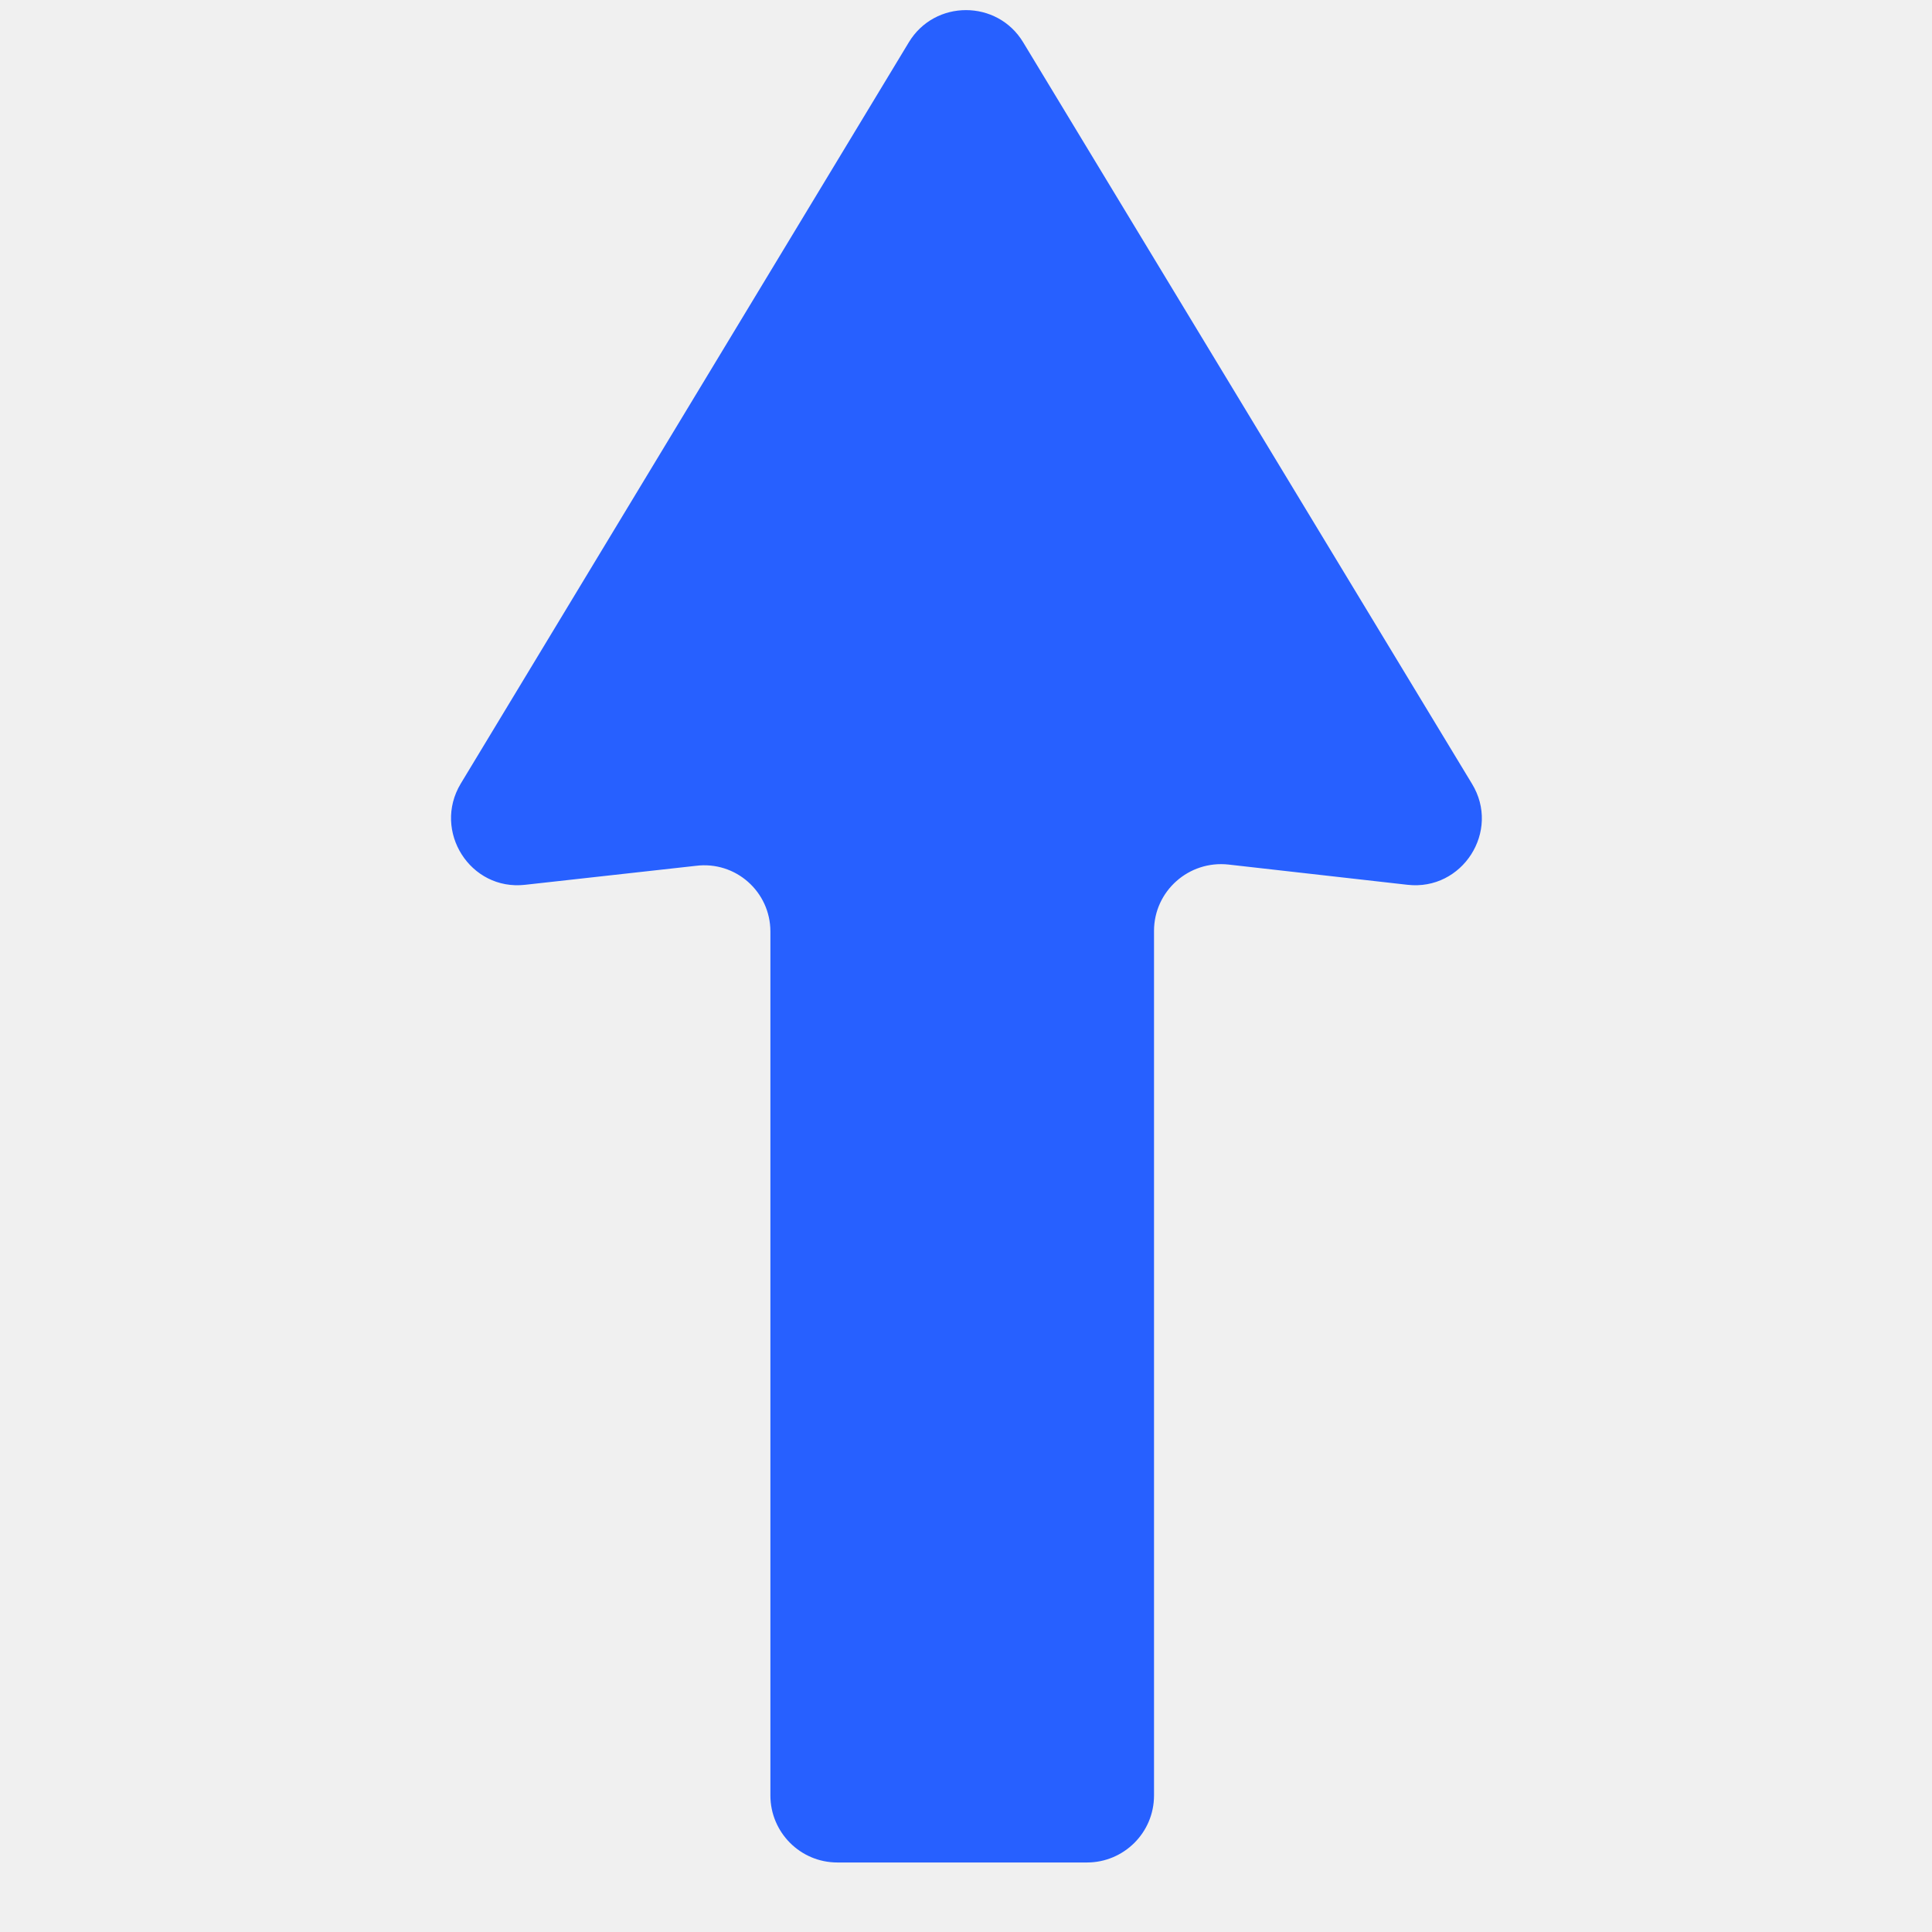
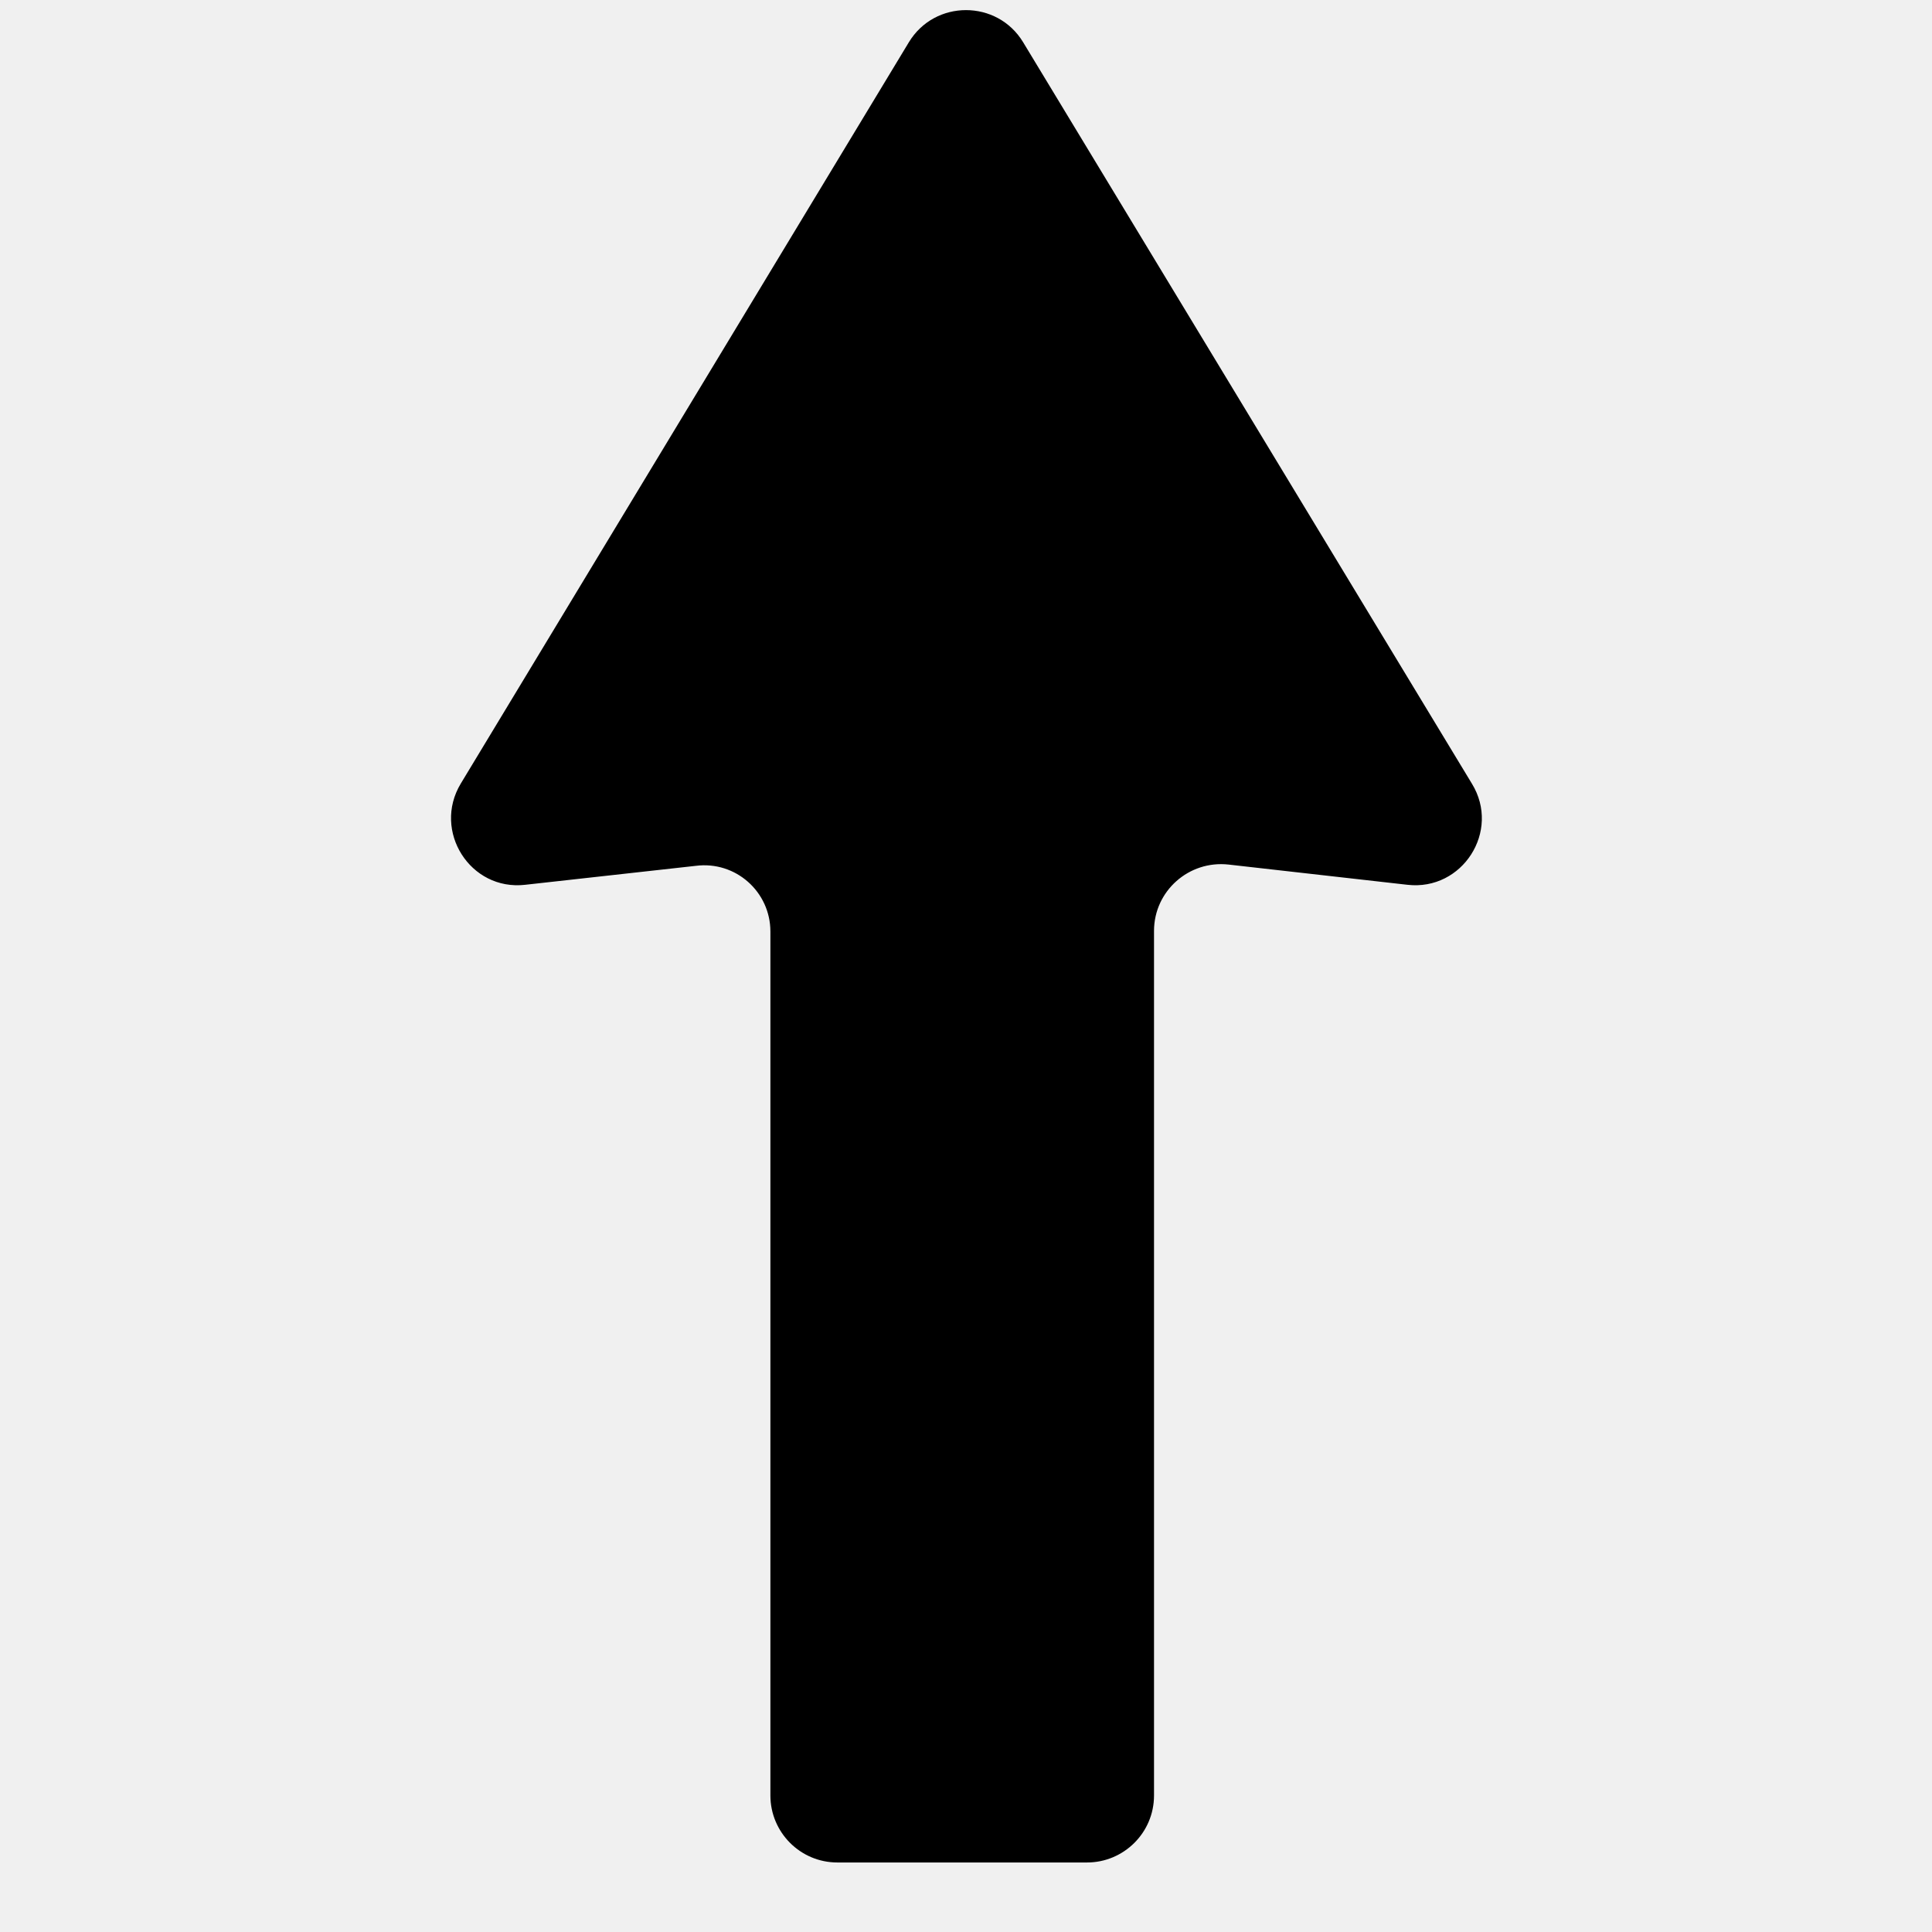
<svg xmlns="http://www.w3.org/2000/svg" version="1.1" id="Layer_1" x="0px" y="0px" viewBox="0 0 305.7 305.7" style="enable-background:new 0 0 305.7 305.7;" xml:space="preserve">
  <style type="text/css">
	.st0{fill:#2760FF;}
	.st1{fill:#FFFFFF;}
	.st2{fill:#2D65FA;}
</style>
-   <path class="st0" d="M121.9,147.4l0,136.7c0,5.8,4.7,10.6,10.6,10.6H172c5.8,0,10.6-4.7,10.6-10.6l0-136.8c0-6.3,5.5-11.2,11.8-10.5  l28.3,3.2c8.7,1,14.8-8.5,10.2-16l-71-117.3c-4.1-6.8-14-6.8-18.1,0L72.9,124c-4.5,7.5,1.5,17,10.2,16l27-3  C116.4,136.2,121.9,141.1,121.9,147.4z" />
+   <path class="arrow" d="M121.9,147.4l0,136.7c0,5.8,4.7,10.6,10.6,10.6H172c5.8,0,10.6-4.7,10.6-10.6l0-136.8c0-6.3,5.5-11.2,11.8-10.5  l28.3,3.2c8.7,1,14.8-8.5,10.2-16l-71-117.3c-4.1-6.8-14-6.8-18.1,0L72.9,124c-4.5,7.5,1.5,17,10.2,16l27-3  C116.4,136.2,121.9,141.1,121.9,147.4z" />
</svg>
